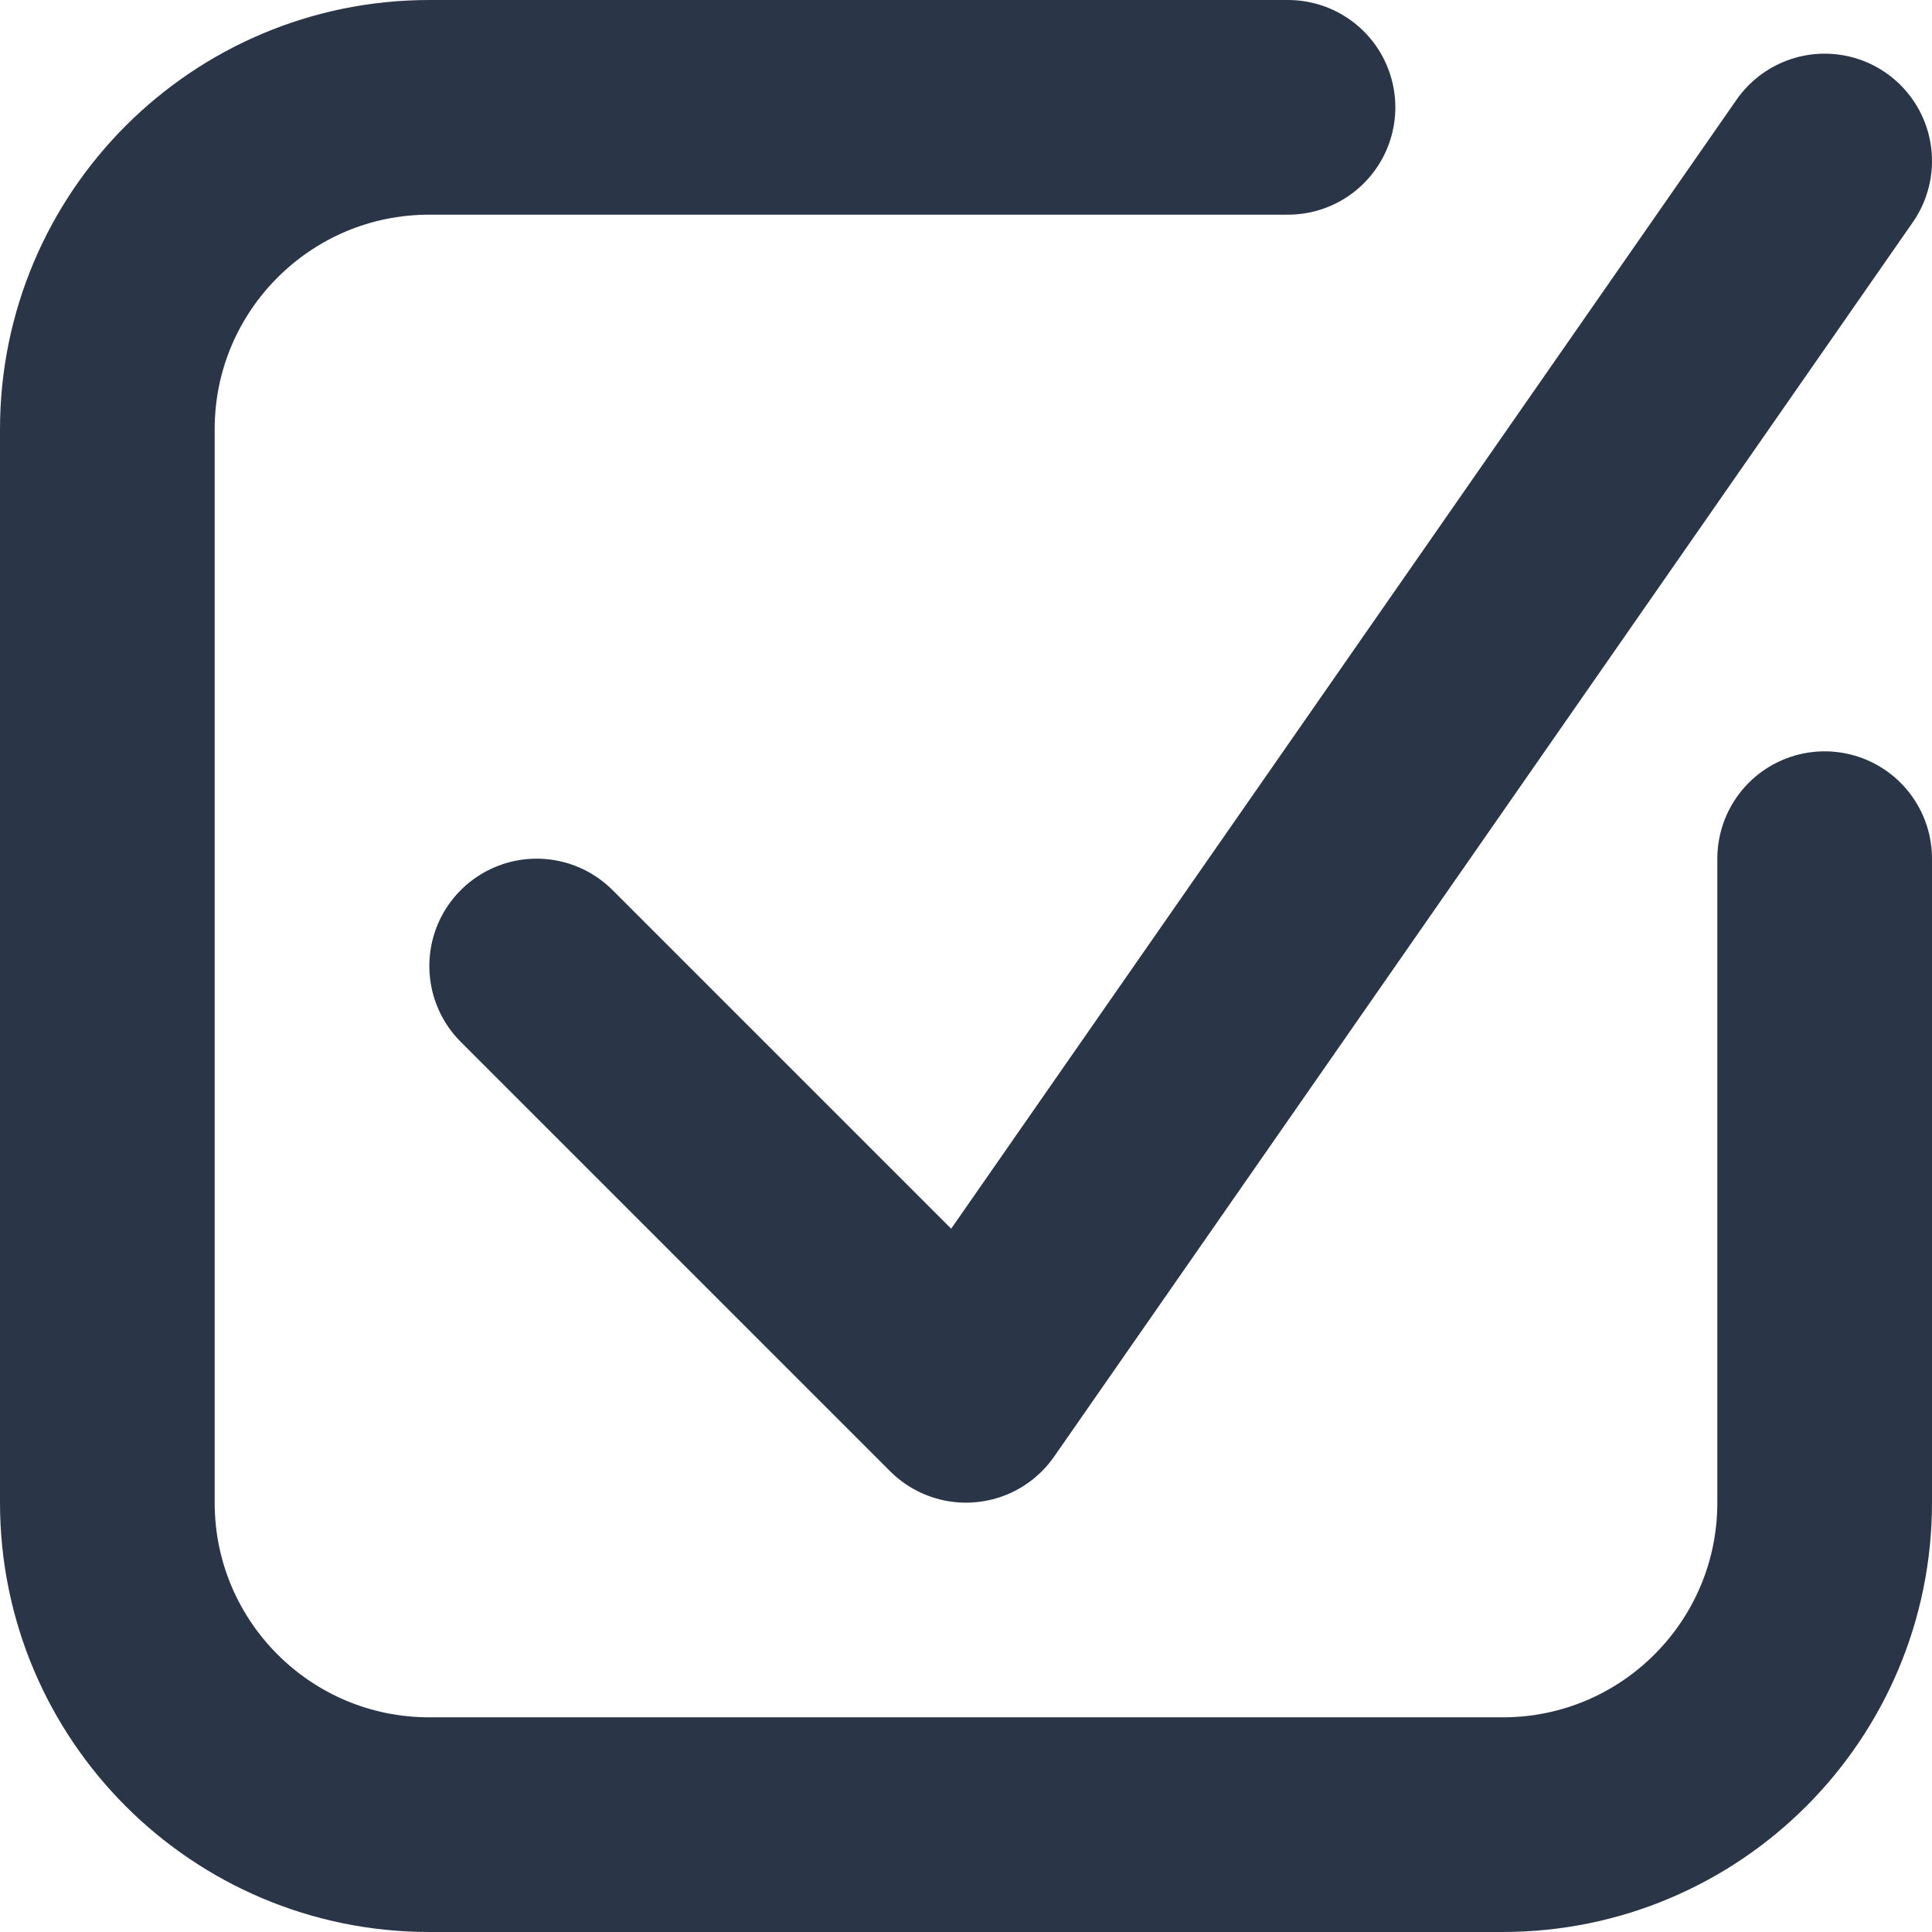
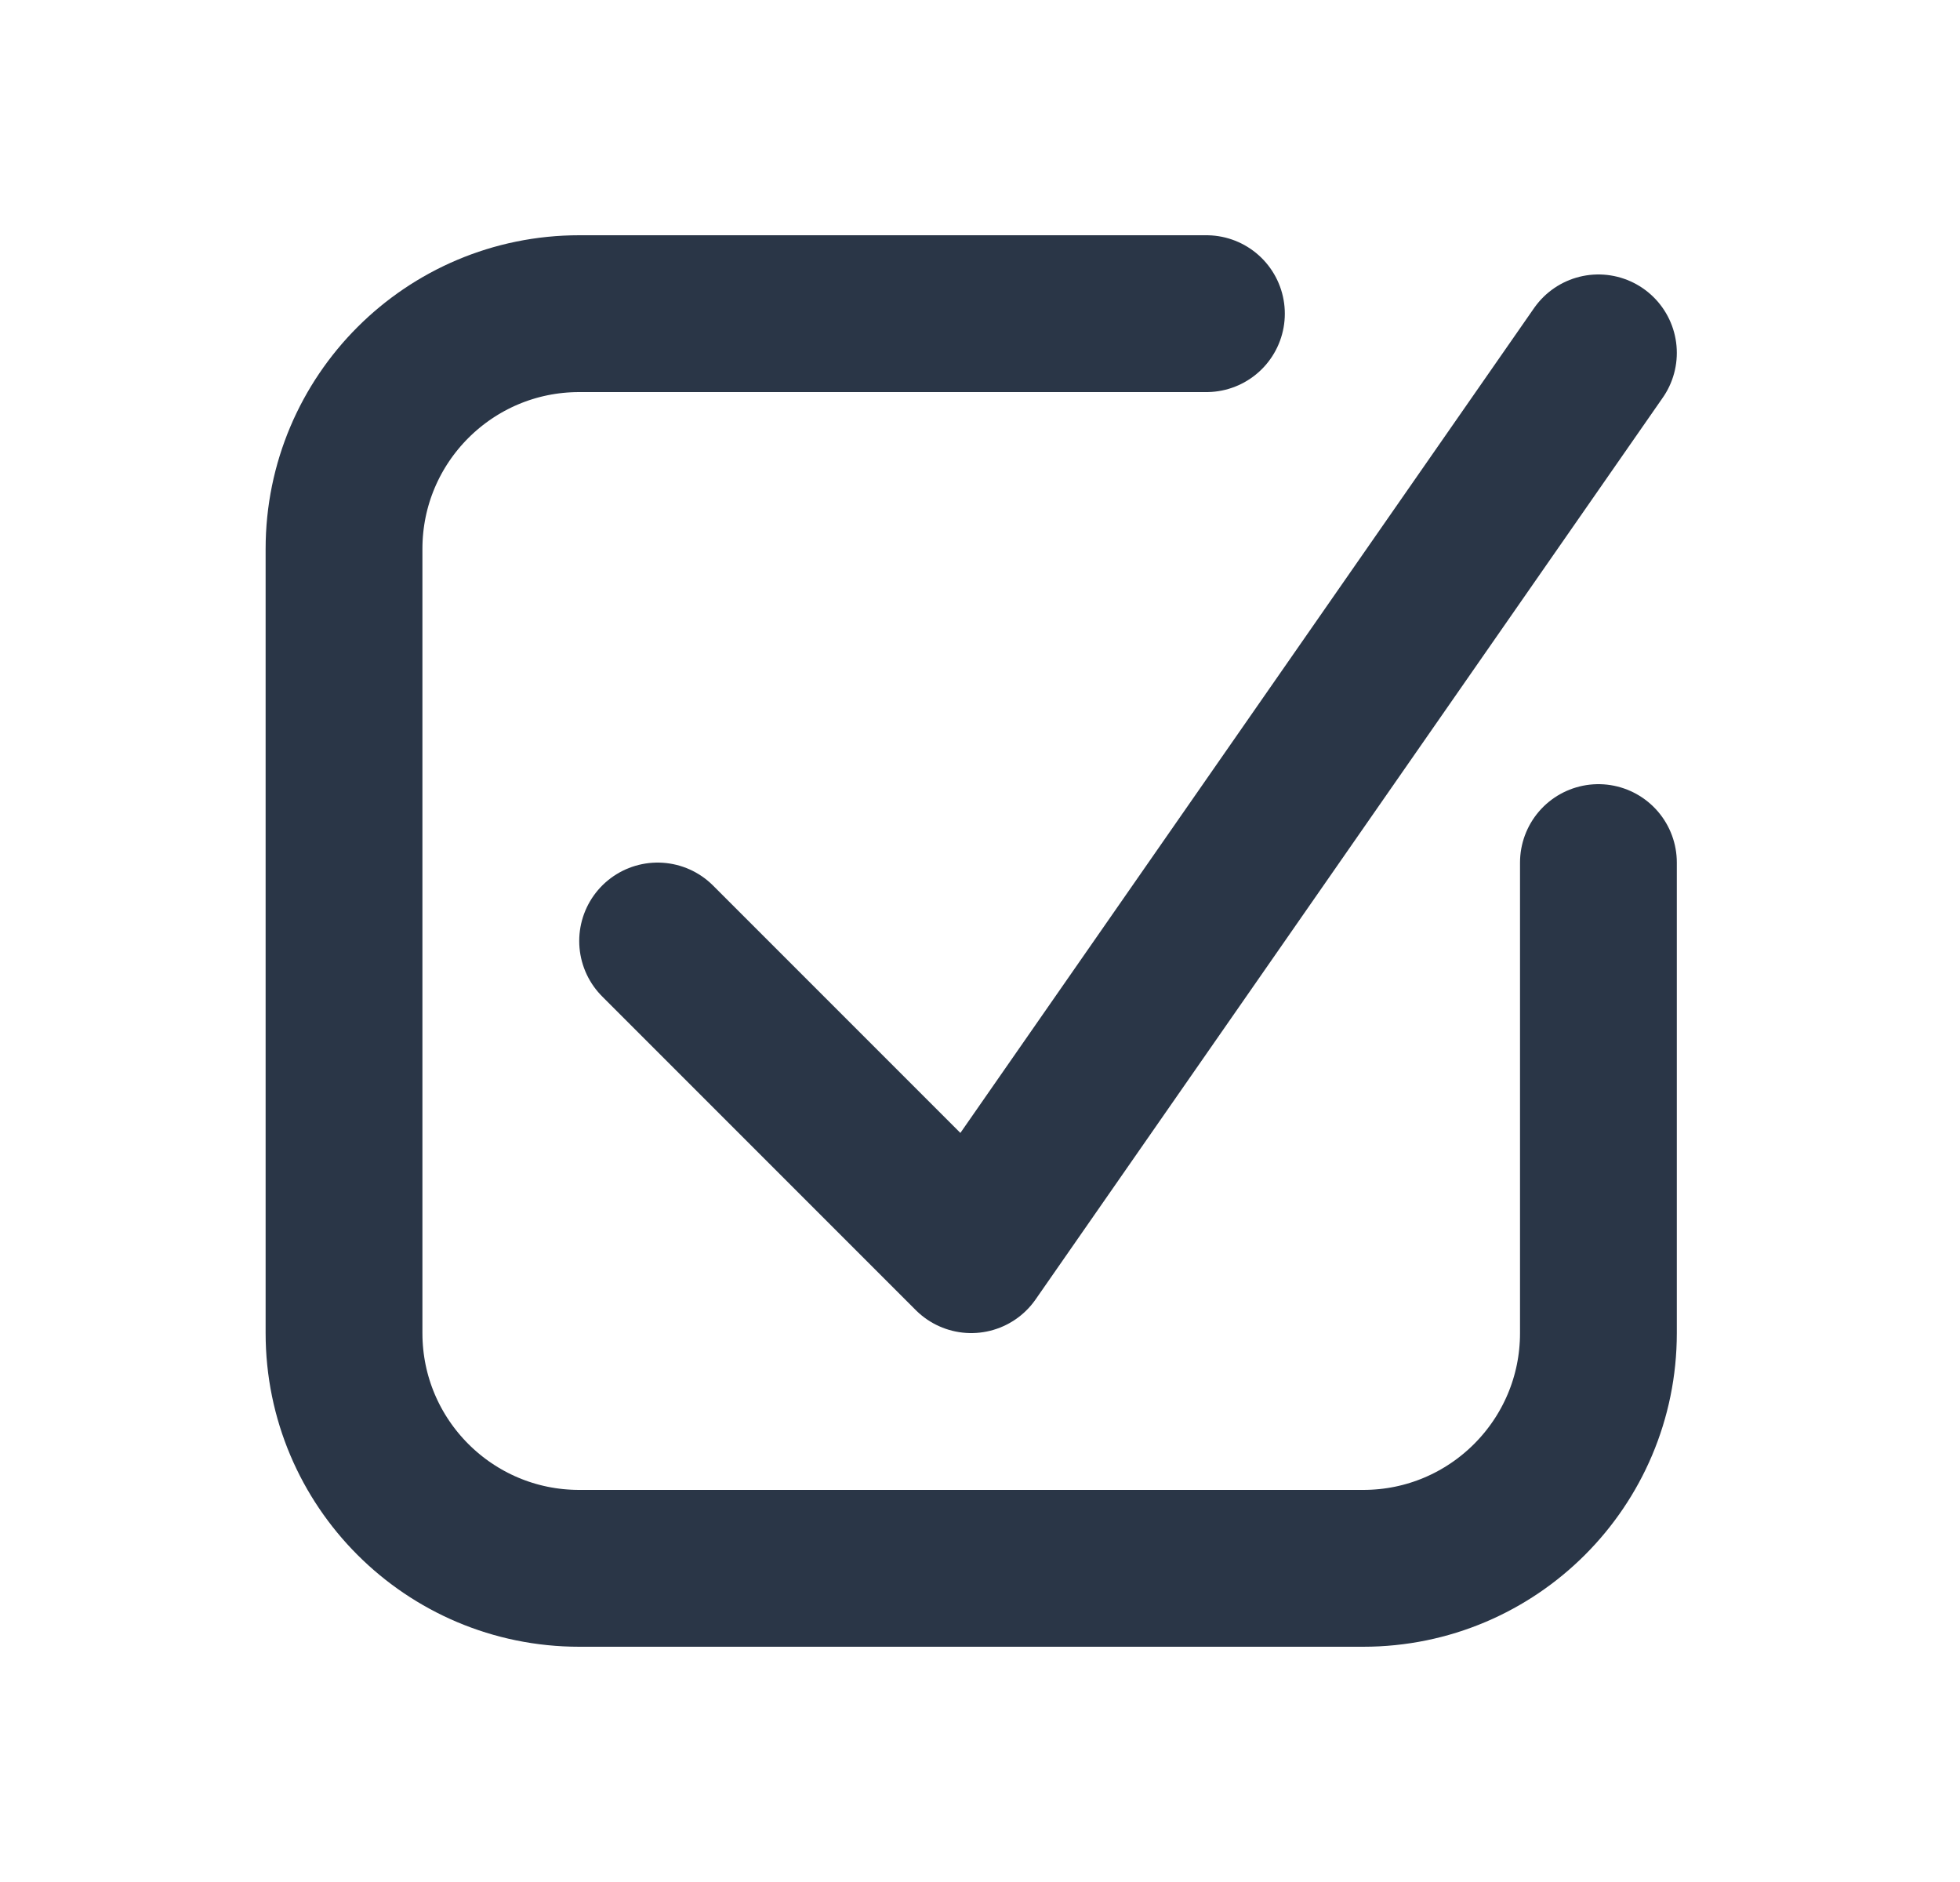
- <svg xmlns="http://www.w3.org/2000/svg" width="18" height="18" viewBox="0 0 18 18" fill="none">
-   <path d="M17 8V14C17 15.657 15.657 17 14 17H4C2.343 17 1 15.657 1 14V4C1 2.343 2.343 1 4 1H12" stroke="#2A3647" stroke-width="2" stroke-linecap="round" />
-   <path d="M5 9L9 13L17 1.5" stroke="#2A3647" stroke-width="2" stroke-linecap="round" stroke-linejoin="round" />
+ <svg xmlns="http://www.w3.org/2000/svg" width="25" height="24" viewBox="0 0 25 24" fill="none">
+   <path d="M20.388 11V17C20.388 18.657 19.045 20 17.388 20H7.388C5.731 20 4.388 18.657 4.388 17V7C4.388 5.343 5.731 4 7.388 4H15.388" stroke="#2A3647" stroke-width="2" stroke-linecap="round" />
+   <path d="M8.388 12L12.388 16L20.388 4.5" stroke="#2A3647" stroke-width="2" stroke-linecap="round" stroke-linejoin="round" />
</svg>
